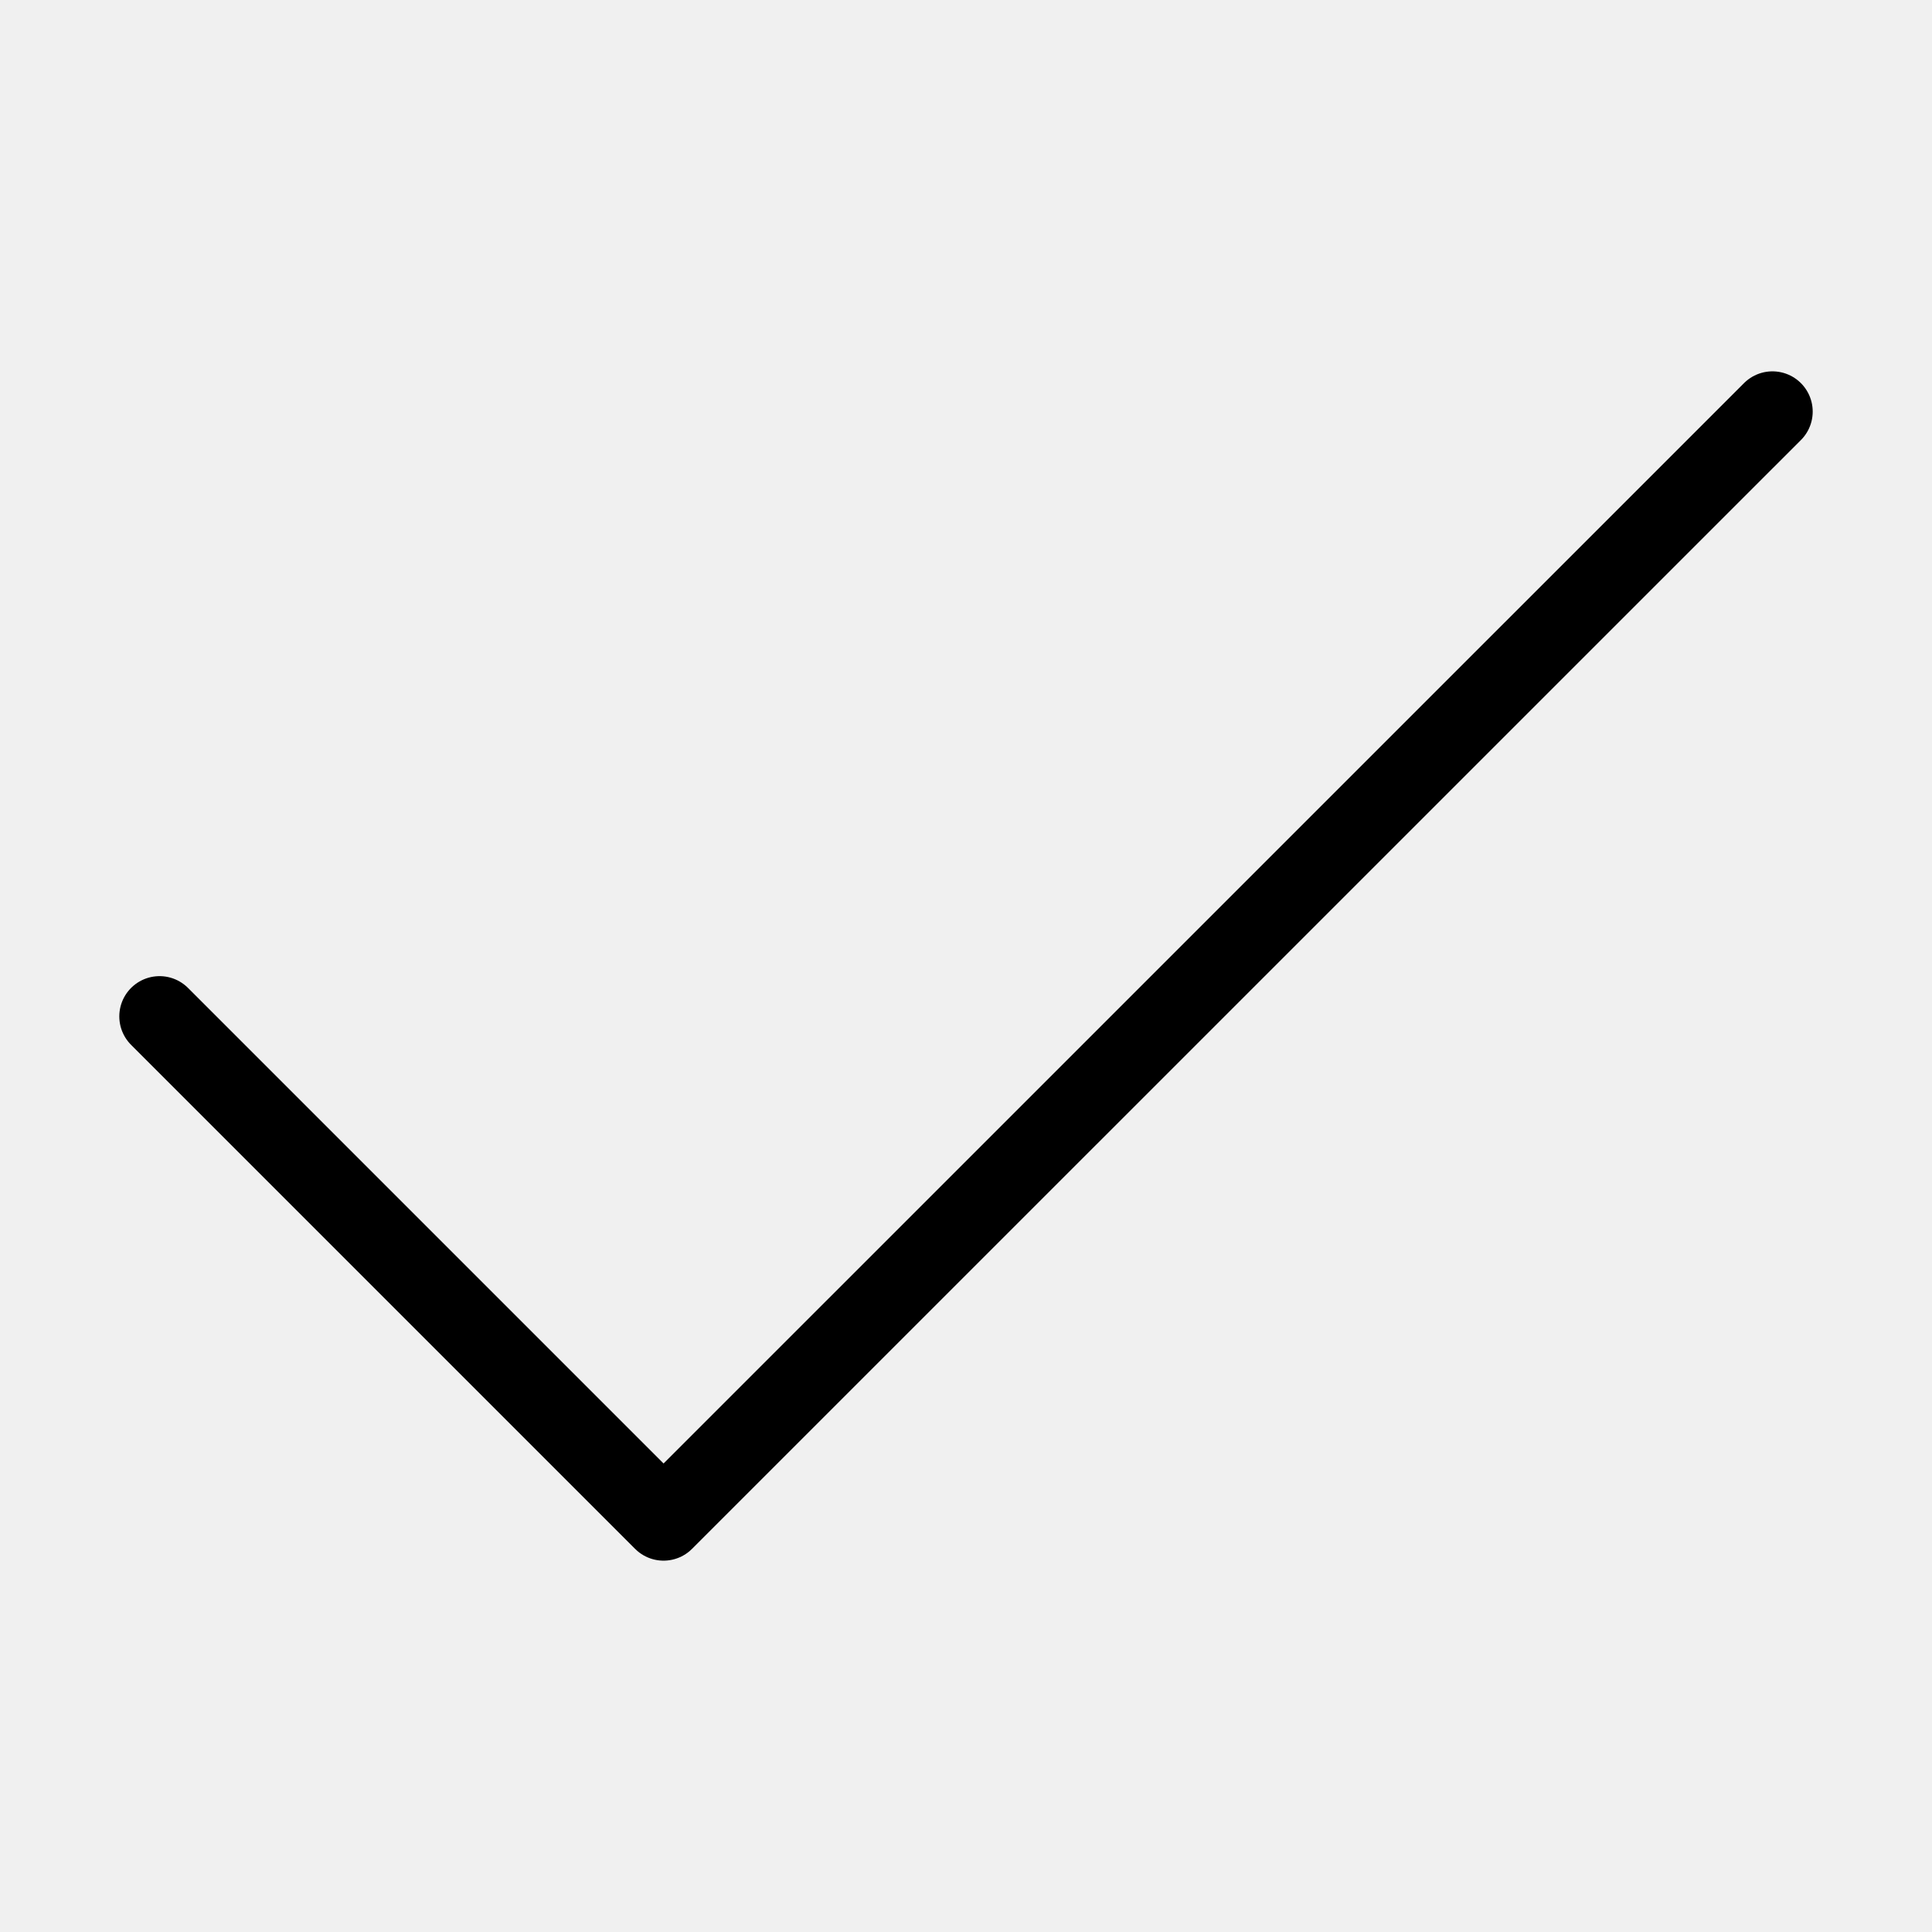
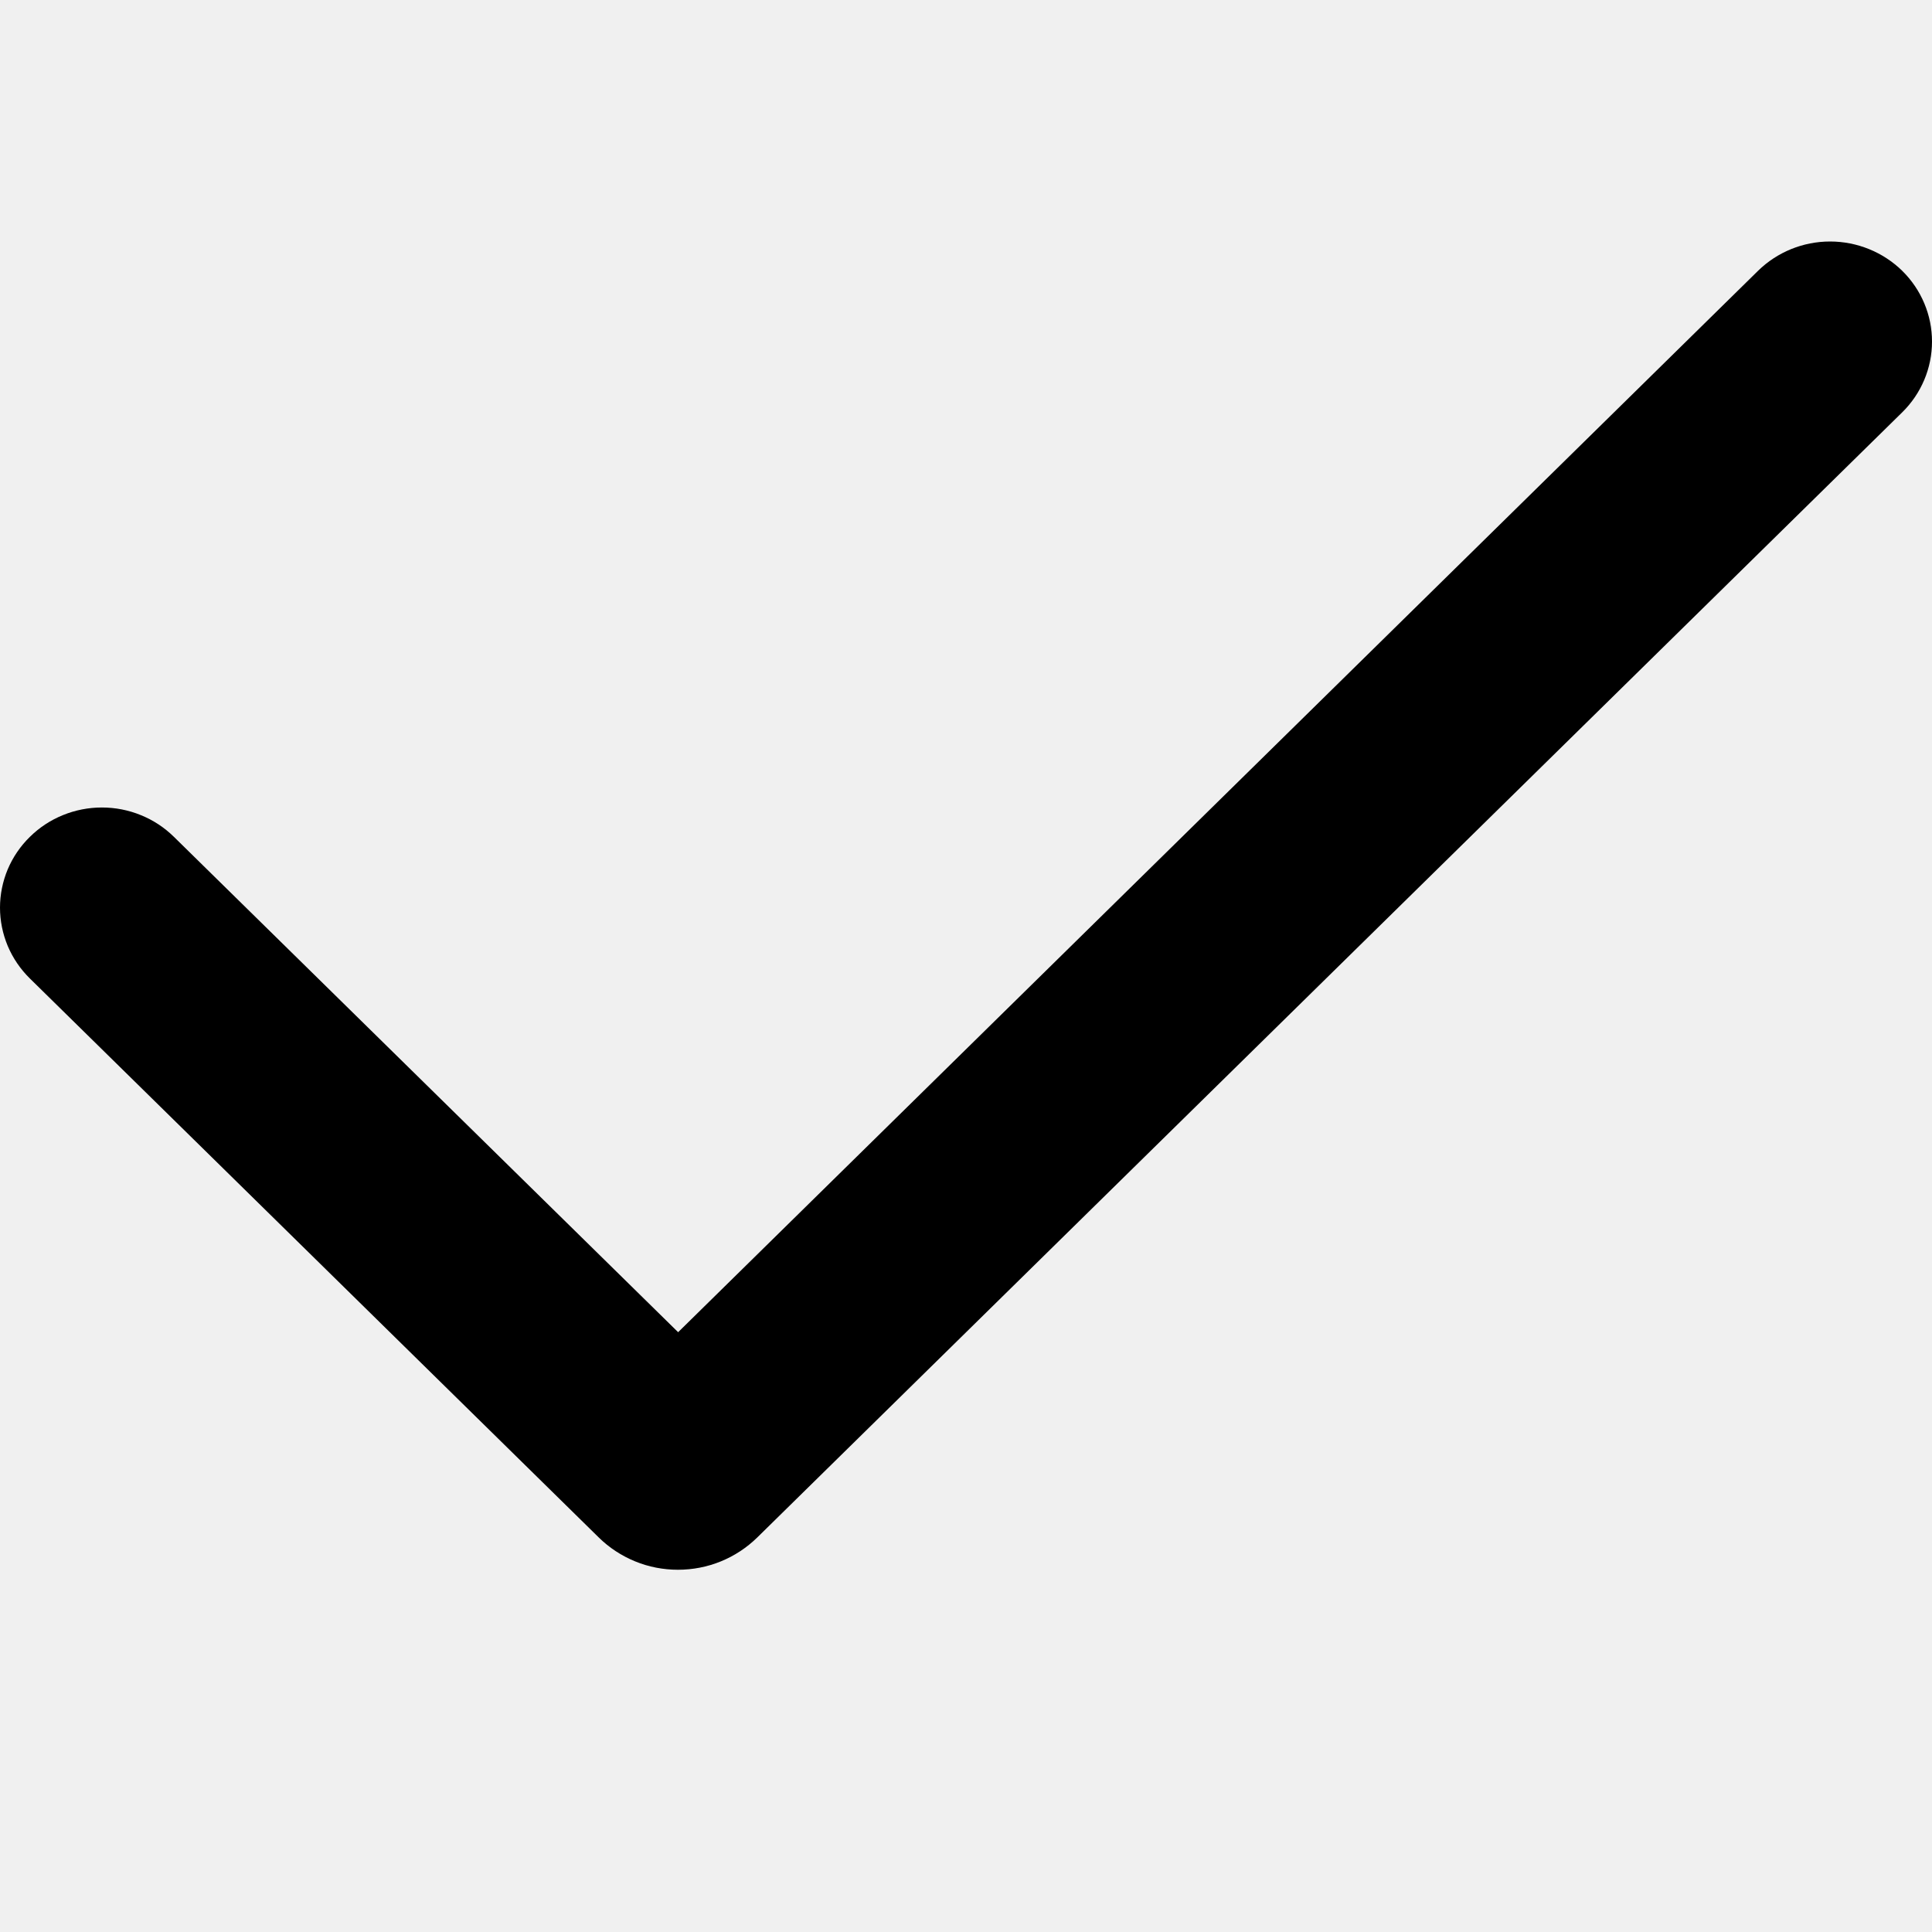
- <svg xmlns="http://www.w3.org/2000/svg" viewBox="-0.5 -0.5 24 24" fill="none" stroke="currentColor" stroke-linecap="round" stroke-linejoin="round" id="Check--Streamline-Lucide.svg">
-   <path d="M21.518 4.613L7.743 18.387L1.482 12.126" stroke-width="1" />
+ <svg xmlns="http://www.w3.org/2000/svg" width="24" height="24" viewBox="0 0 24 24" fill="none">
+   <g clip-path="url(#clip0_2767_2224)">
+     <path fill-rule="evenodd" clip-rule="evenodd" d="M23.63 3.364C23.867 3.597 24 3.913 24 4.243C24 4.573 23.867 4.889 23.63 5.122L9.407 19.099C9.277 19.226 9.124 19.327 8.955 19.396C8.786 19.465 8.605 19.5 8.422 19.5C8.239 19.5 8.058 19.465 7.89 19.396C7.721 19.327 7.567 19.226 7.438 19.099L0.371 12.155C0.253 12.039 0.16 11.902 0.096 11.751C0.033 11.6 1.23856e-09 11.438 0 11.275C-1.23856e-09 11.112 0.033 10.95 0.096 10.799C0.16 10.648 0.253 10.511 0.371 10.396C0.488 10.28 0.628 10.188 0.781 10.126C0.935 10.063 1.1 10.031 1.266 10.031C1.432 10.031 1.597 10.063 1.75 10.126C1.904 10.188 2.043 10.28 2.161 10.396L8.424 16.549L21.839 3.364C22.077 3.131 22.398 3 22.734 3C23.069 3 23.392 3.131 23.63 3.364Z" fill="black" />
+   </g>
+   <defs>
+     <clipPath id="clip0_2767_2224">
+       <rect width="24" height="24" fill="white" />
+     </clipPath>
+   </defs>
</svg>
